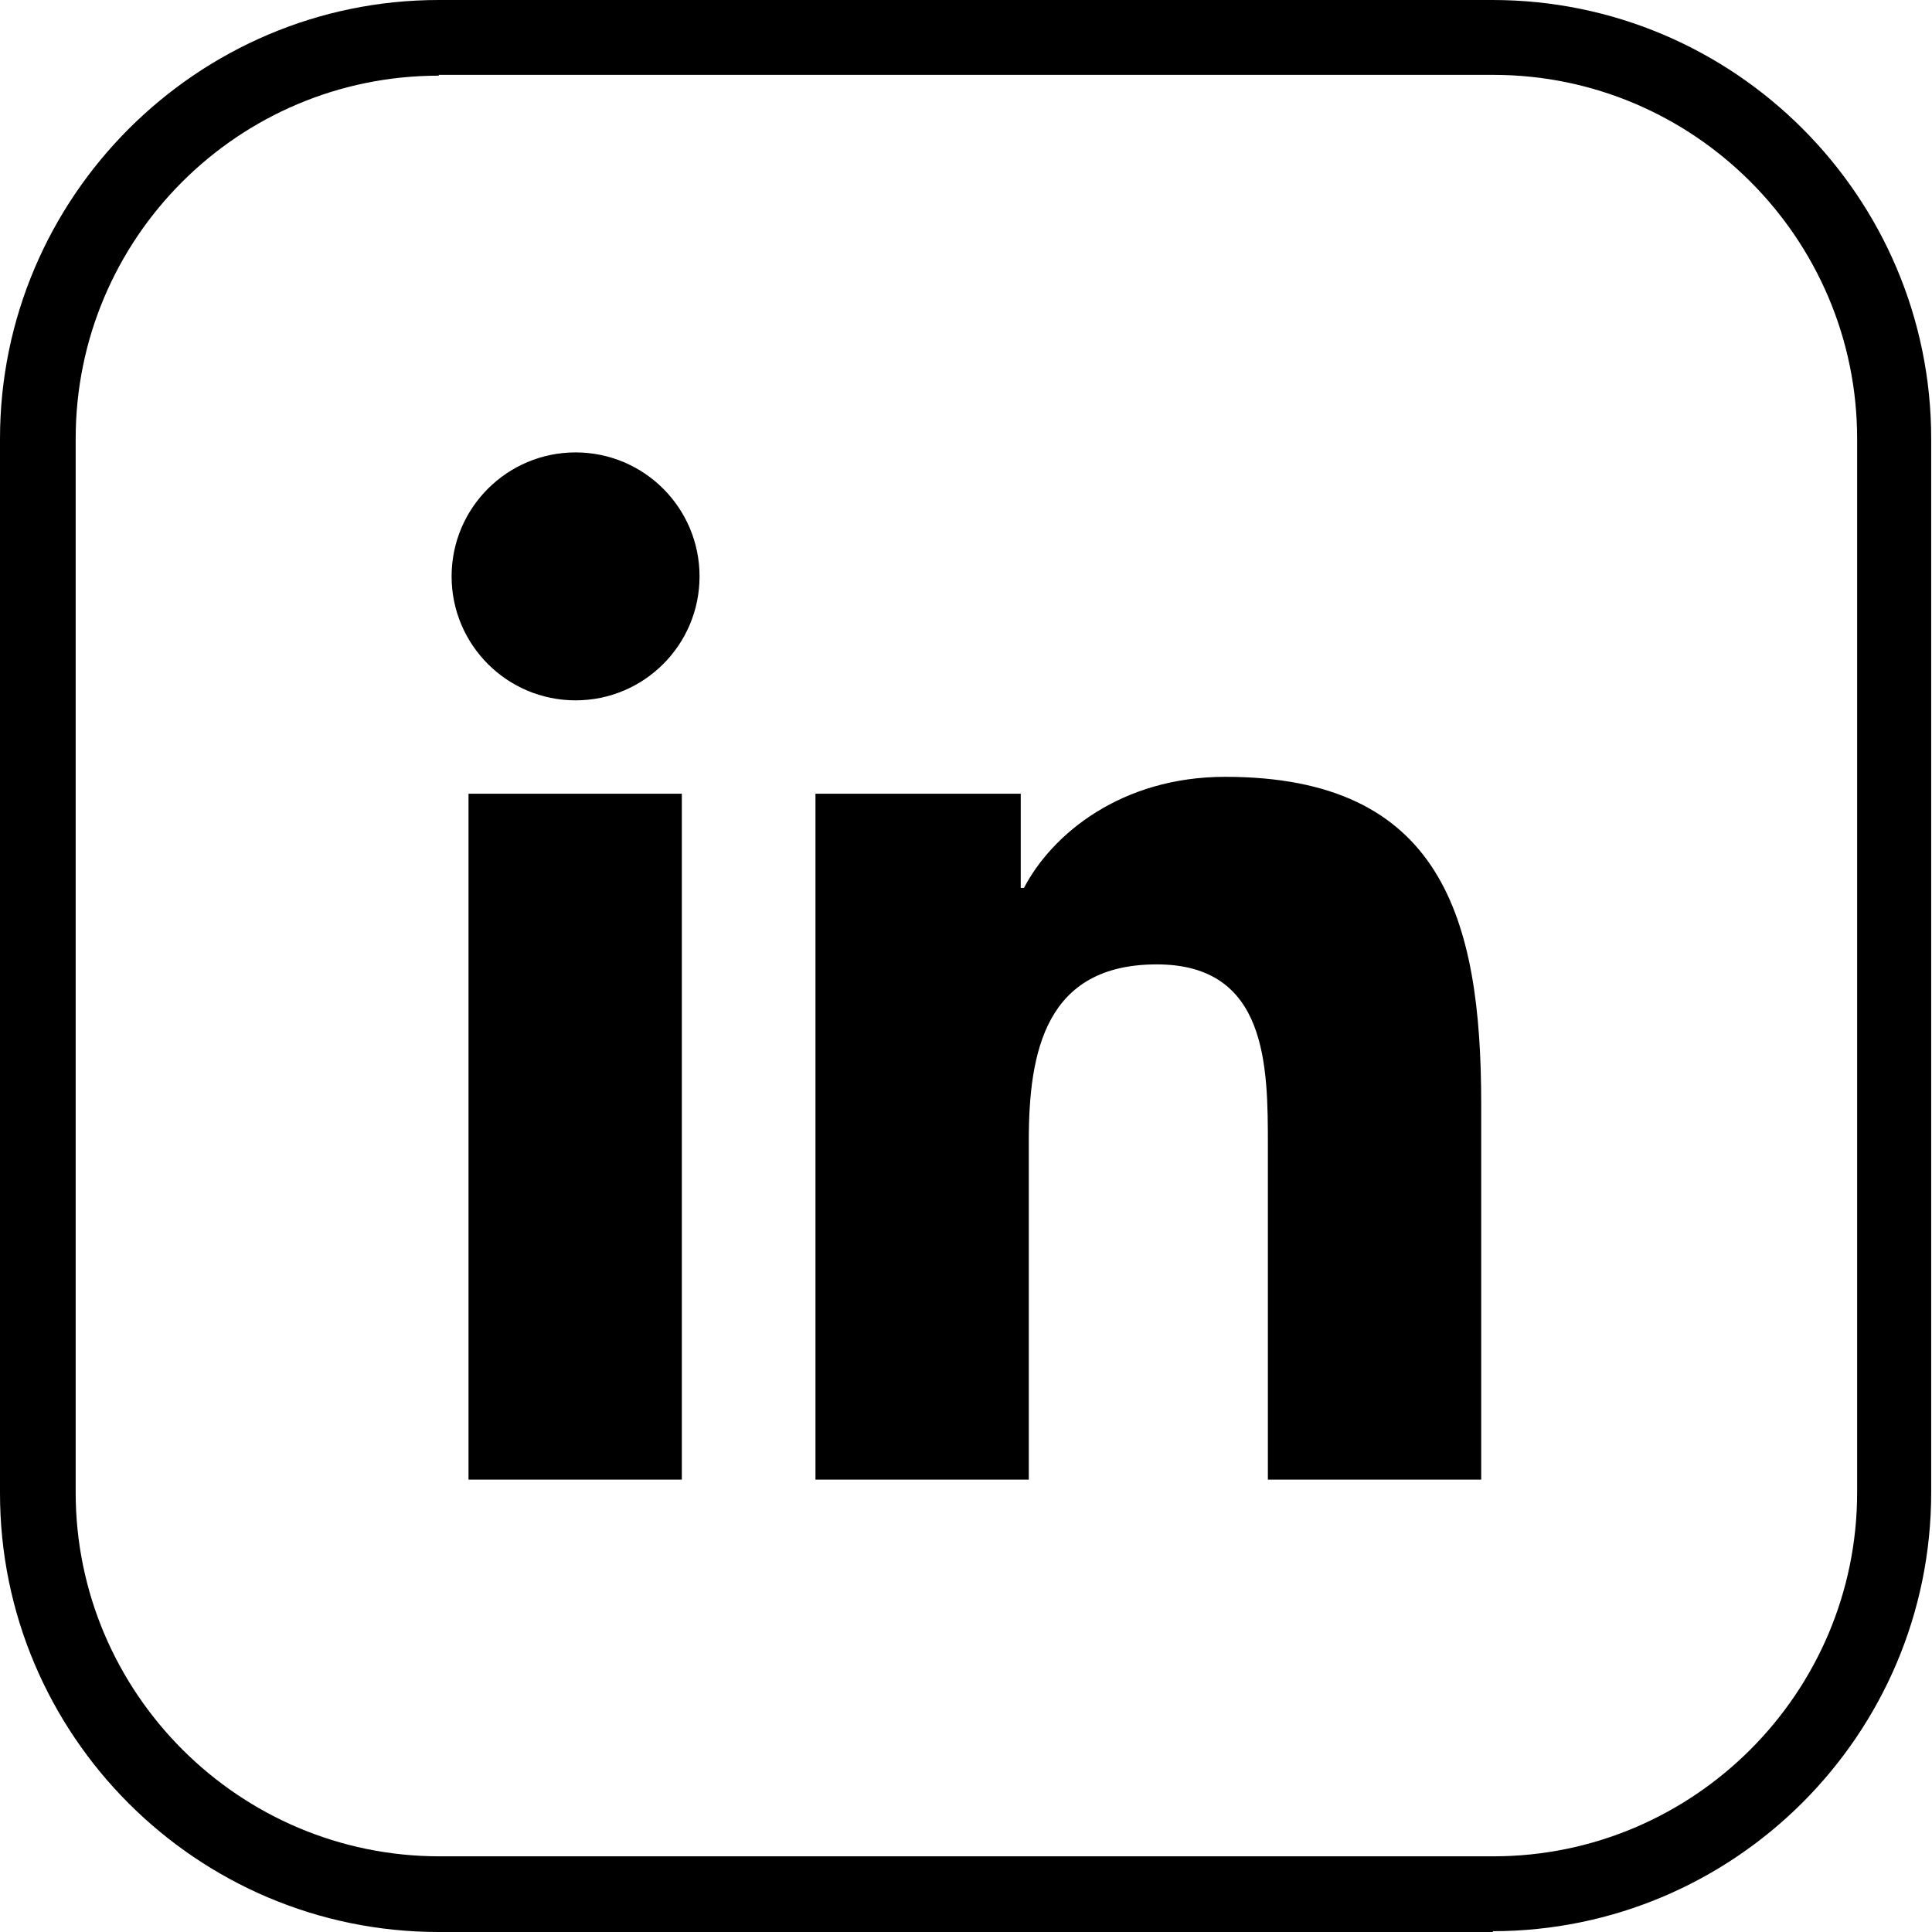
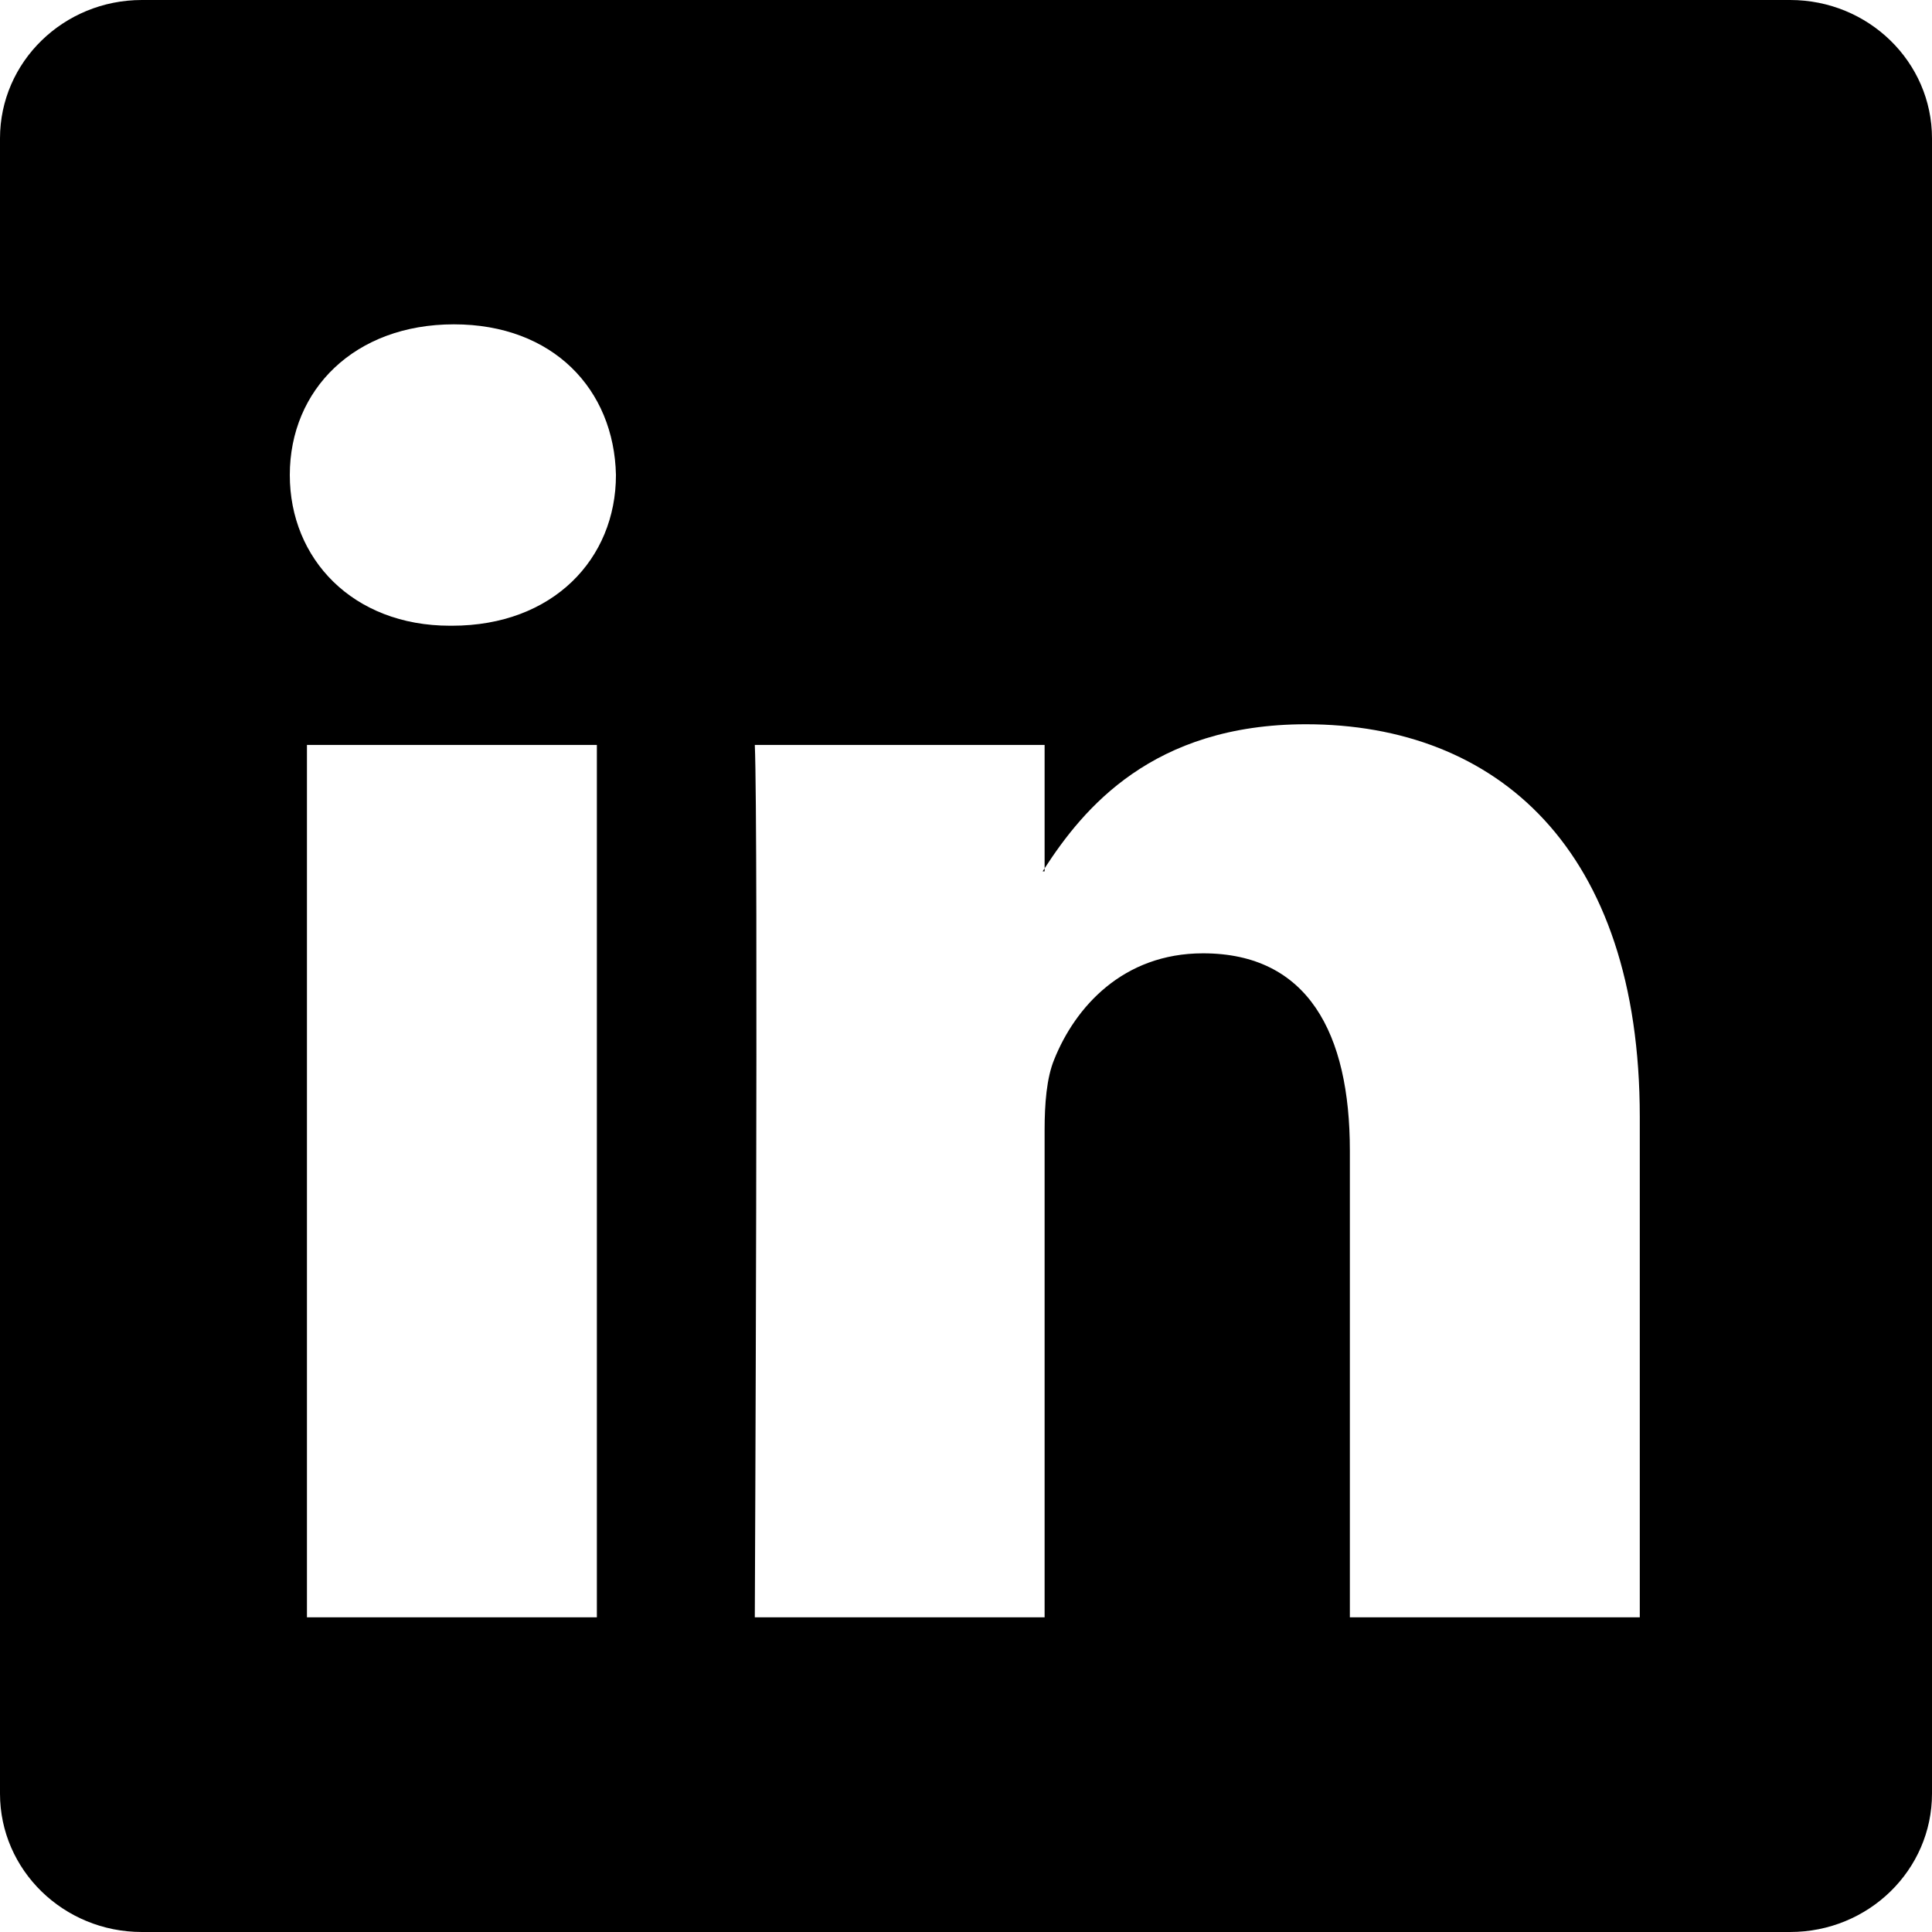
- <svg xmlns="http://www.w3.org/2000/svg" data-name="Capa 2" viewBox="0 0 24 24" fill="currentColor">
-   <g data-name="Capa 1">
-     <path d="M18.55 24H5.45C2.44 24 0 21.55 0 18.55V5.45C0 2.45 2.45 0 5.45 0h13.09c3.01 0 5.45 2.45 5.45 5.45v13.09c0 3.01-2.45 5.45-5.45 5.45ZM5.45.94C2.96.94.94 2.96.94 5.45v13.09c0 2.49 2.03 4.52 4.52 4.52h13.09c2.49 0 4.52-2.03 4.52-4.52V5.45c0-2.49-2.03-4.52-4.52-4.52H5.45Z" />
-     <circle cx="7.15" cy="7.16" r="1.54" />
-     <path d="M10.13 9.86v8.52h2.65v-4.21c0-1.11.21-2.19 1.59-2.19s1.38 1.27 1.38 2.26v4.14h2.65v-4.67c0-2.3-.49-4.06-3.18-4.06-1.29 0-2.15.71-2.5 1.38h-.04V9.86h-2.54Zm-4.31 0h2.65v8.52H5.82V9.86Z" />
-   </g>
+ <svg xmlns="http://www.w3.org/2000/svg" width="32" height="32" viewBox="0 0 16 16">
+   <path fill="currentColor" d="M0 1.146C0 .513.526 0 1.175 0h13.65C15.474 0 16 .513 16 1.146v13.708c0 .633-.526 1.146-1.175 1.146H1.175C.526 16 0 15.487 0 14.854zm4.943 12.248V6.169H2.542v7.225zm-1.2-8.212c.837 0 1.358-.554 1.358-1.248c-.015-.709-.52-1.248-1.342-1.248S2.4 3.226 2.4 3.934c0 .694.521 1.248 1.327 1.248zm4.908 8.212V9.359c0-.216.016-.432.08-.586c.173-.431.568-.878 1.232-.878c.869 0 1.216.662 1.216 1.634v3.865h2.401V9.25c0-2.22-1.184-3.252-2.764-3.252c-1.274 0-1.845.7-2.165 1.193v.025h-.016l.016-.025V6.169h-2.4c.03.678 0 7.225 0 7.225z" />
</svg>
